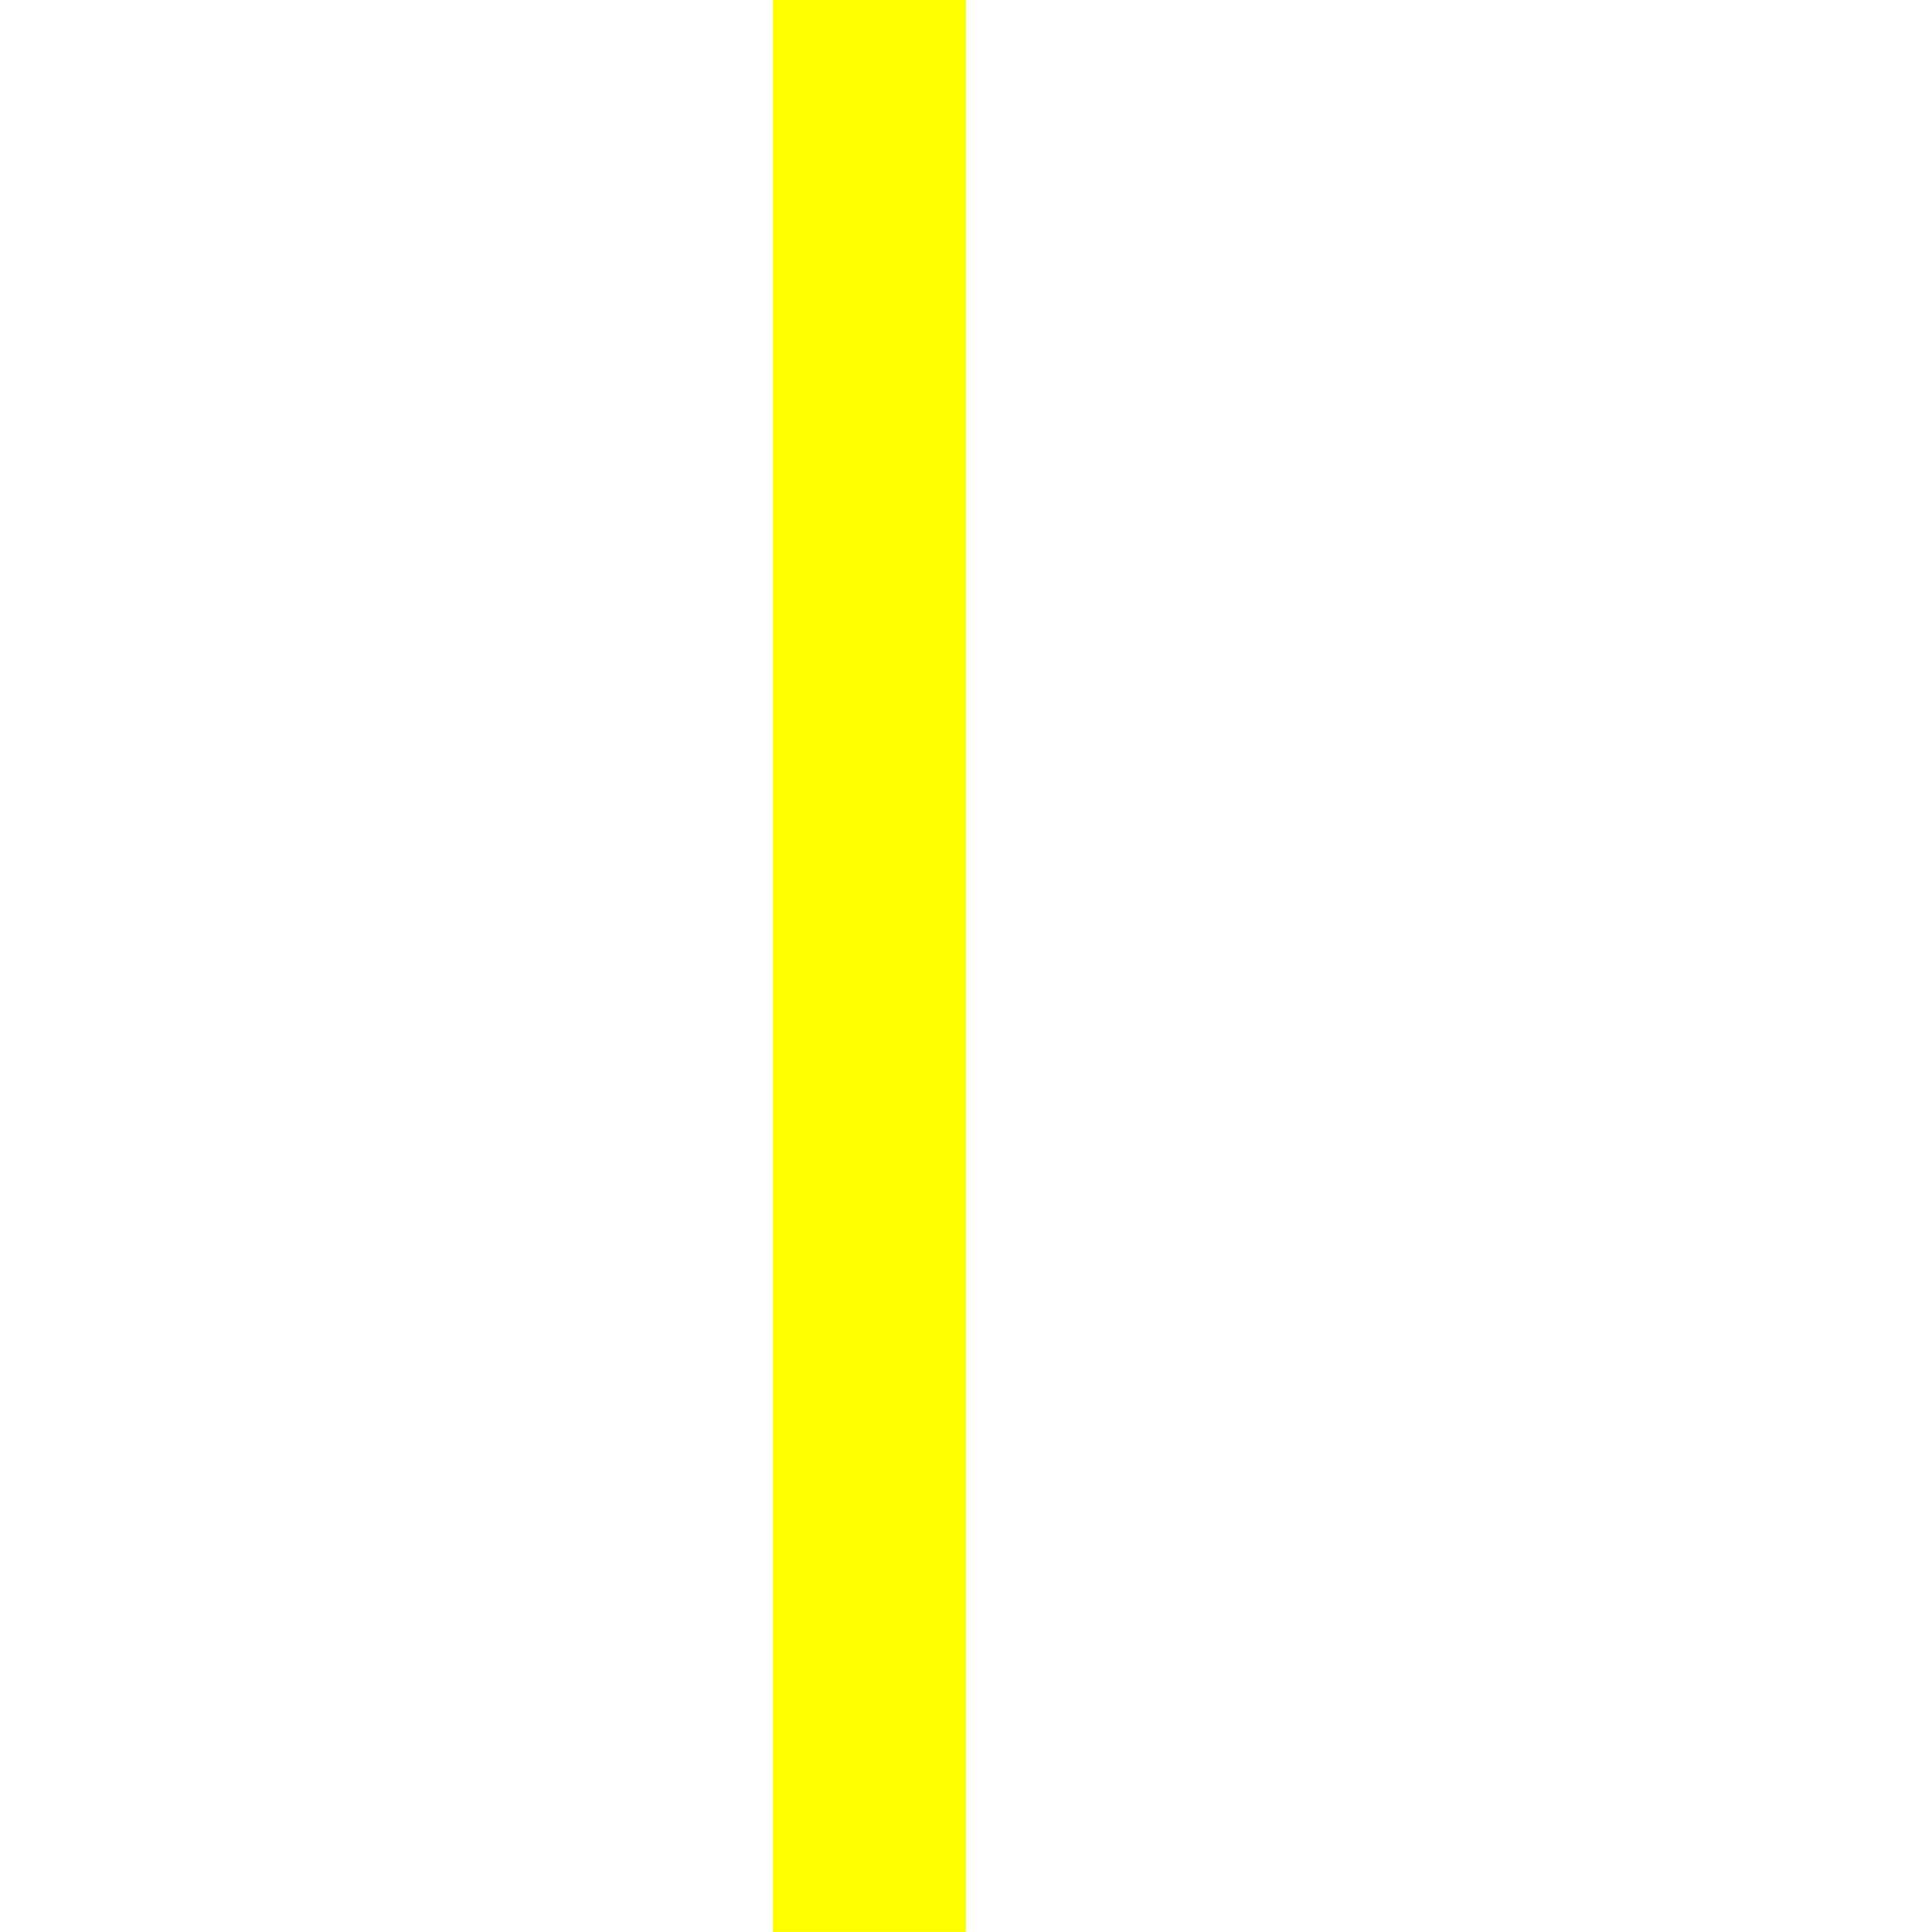
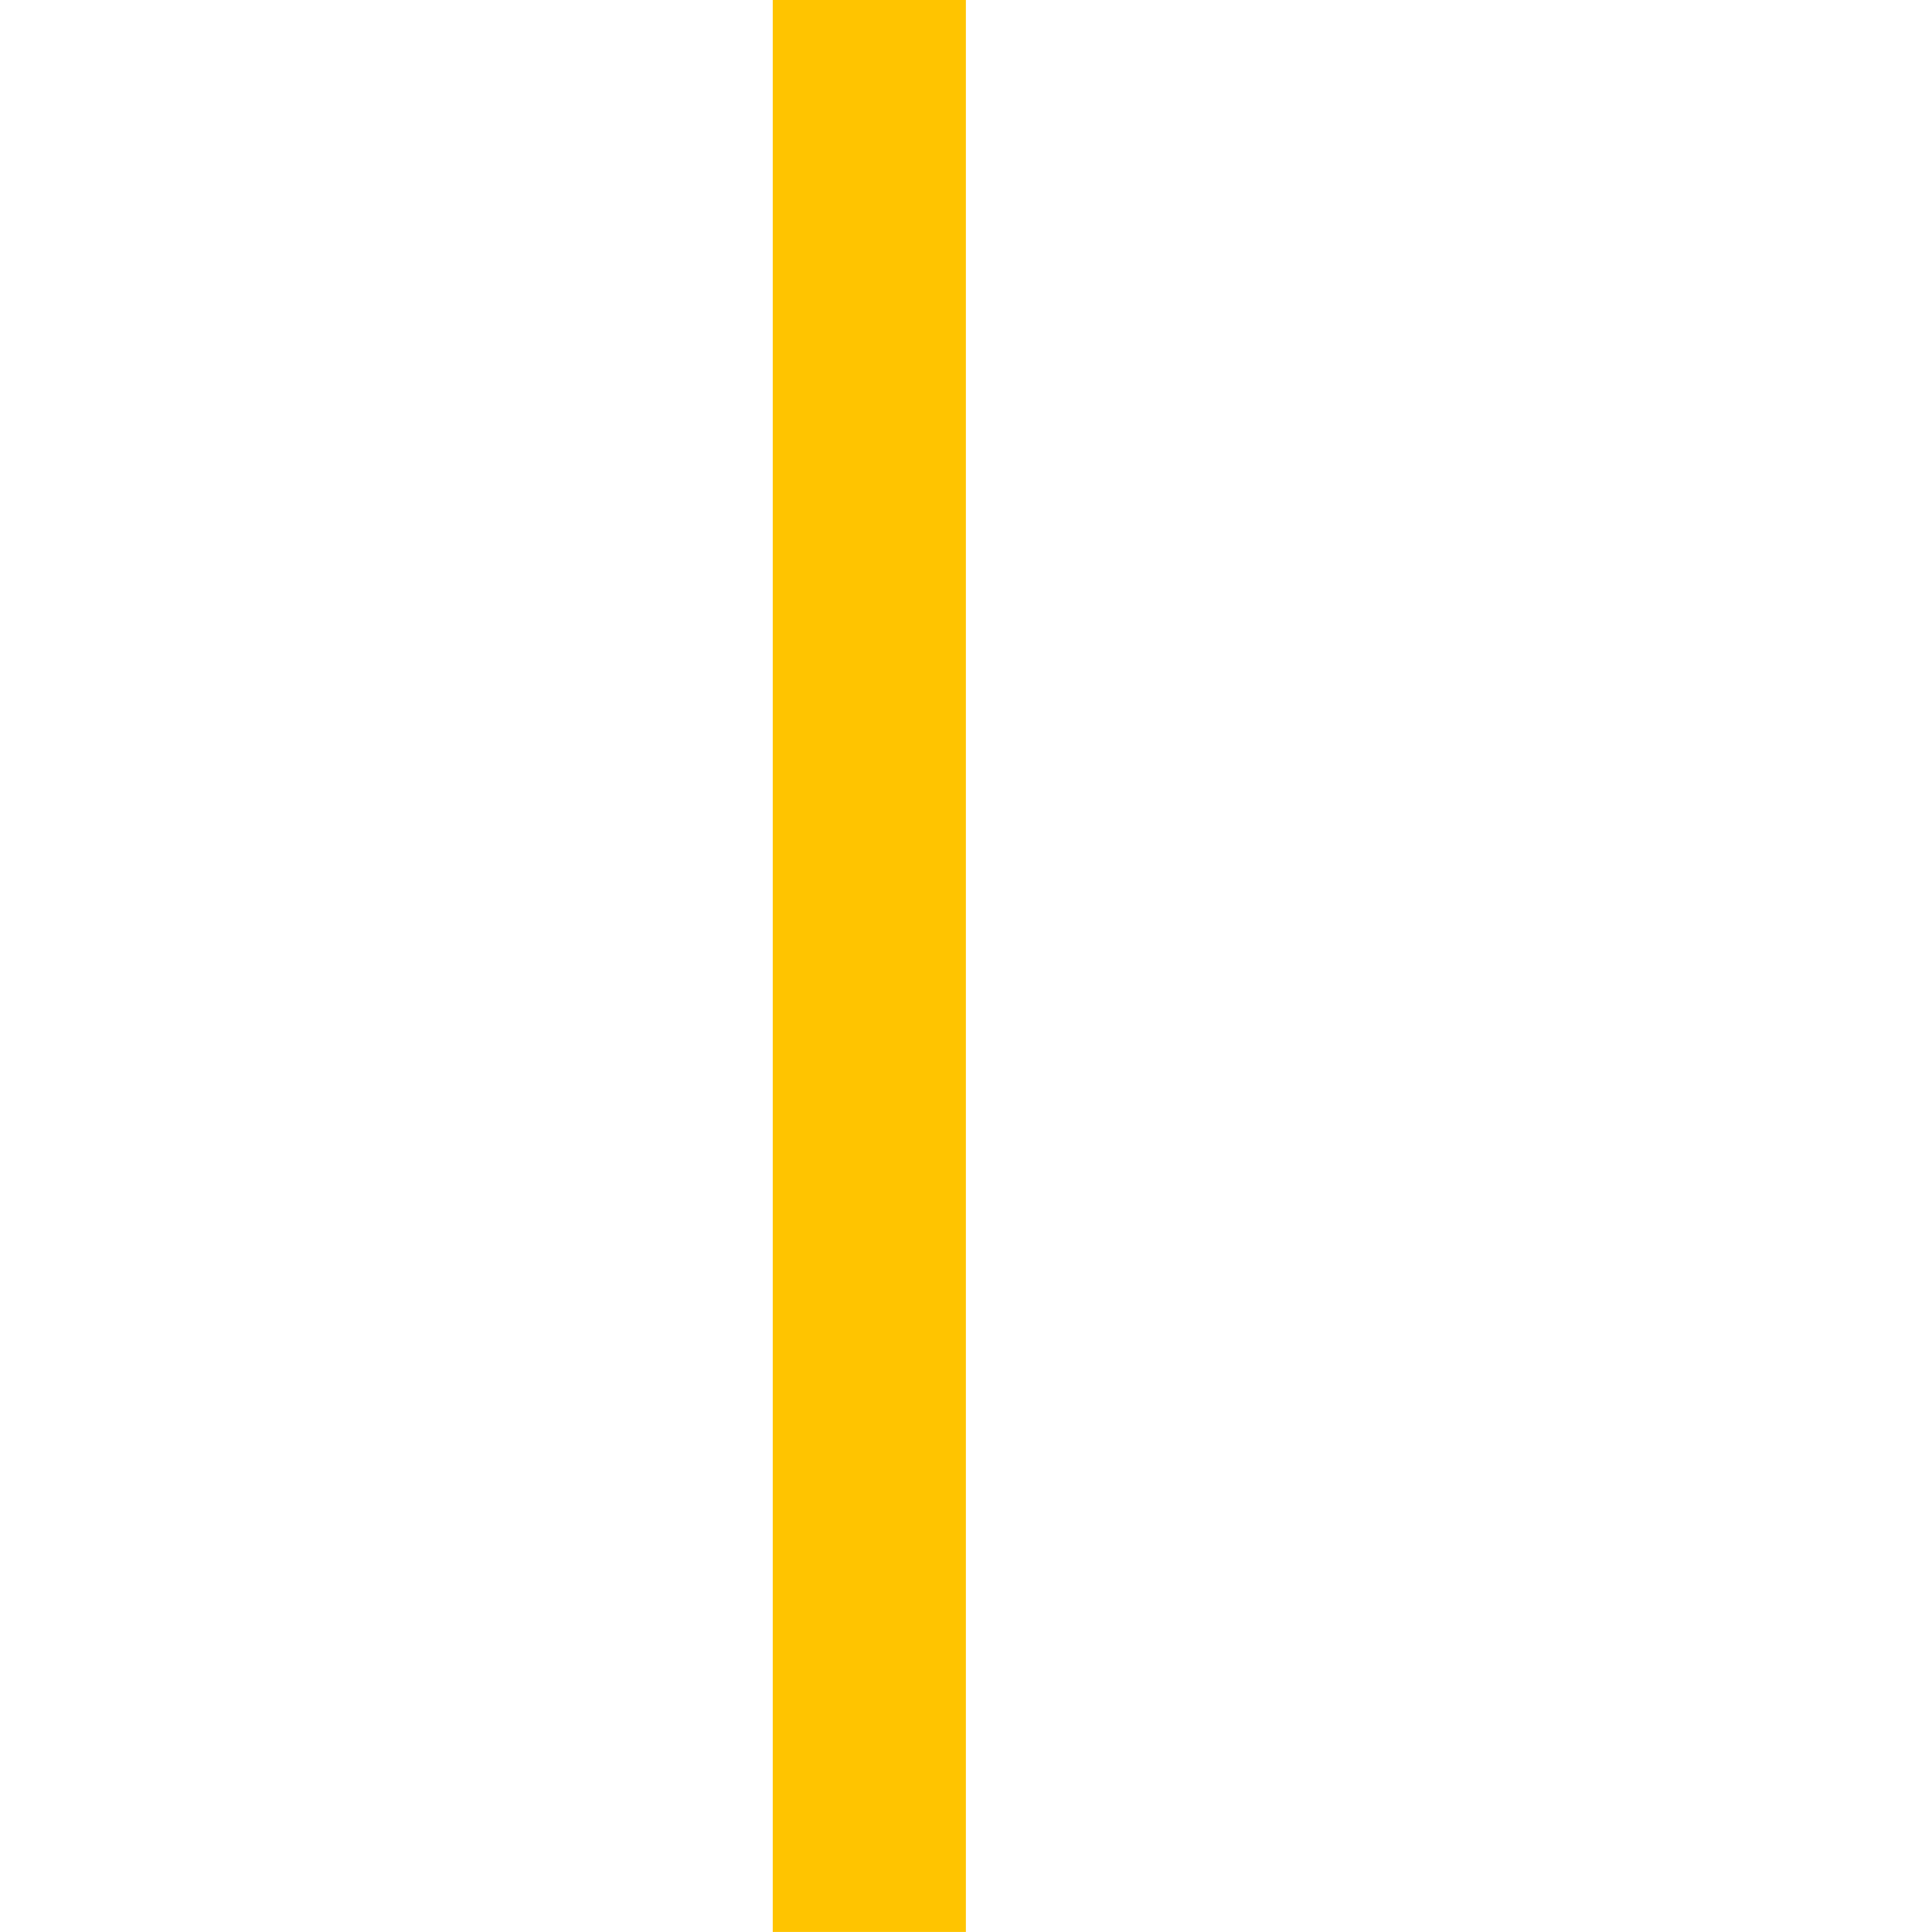
<svg xmlns="http://www.w3.org/2000/svg" width="20" height="20" viewBox="0 0 5.292 5.292" version="1.1" id="svg8">
  <defs id="defs2" />
  <g id="layer1" transform="translate(0,-291.7083)">
    <g id="g847" transform="matrix(0.05207439,0,0,0.05207453,-0.9012516,282.412)">
      <g id="g851">
        <g id="g1059" transform="matrix(1.998622,0,0,1.998619,17.32448,-313.5231)">
          <path style="opacity:1;fill:none;fill-opacity:0.494;stroke:#ffffff00;stroke-width:0.07;stroke-linecap:round;stroke-linejoin:round;stroke-miterlimit:4;stroke-dasharray:none;stroke-dashoffset:0;stroke-opacity:1;paint-order:stroke fill markers" d="M 25.4,271.6 -8.0000008e-7,246.2 H 50.8 Z" id="path883" />
          <path id="path880" d="m 25.4,271.6 25.4,25.4 H 0 Z" style="opacity:1;fill:none;fill-opacity:0.494;stroke:#ffffff00;stroke-width:0.07;stroke-linecap:round;stroke-linejoin:round;stroke-miterlimit:4;stroke-dasharray:none;stroke-dashoffset:0;stroke-opacity:1;paint-order:stroke fill markers" />
          <rect ry="5.053" y="253.849" x="7.649" height="35.529" width="35.529" id="rect870" style="opacity:1;fill:none;fill-opacity:0.494;stroke:#ffffff00;stroke-width:0.062;stroke-linecap:round;stroke-linejoin:round;stroke-miterlimit:4;stroke-dasharray:none;stroke-dashoffset:0;stroke-opacity:1;paint-order:stroke fill markers" />
          <circle r="25.397" cy="271.6" cx="25.4" id="path872" style="opacity:1;fill:none;fill-opacity:0.494;stroke:#ffffff00;stroke-width:0.076;stroke-linecap:round;stroke-linejoin:round;stroke-miterlimit:4;stroke-dasharray:none;stroke-dashoffset:0;stroke-opacity:1;paint-order:stroke fill markers" />
          <circle transform="rotate(-45)" cx="-174.09" cy="210.011" r="12.656" id="path876" style="opacity:1;fill:none;fill-opacity:0.494;stroke:#ffffff00;stroke-width:0.074;stroke-linecap:round;stroke-linejoin:round;stroke-miterlimit:4;stroke-dasharray:none;stroke-dashoffset:0;stroke-opacity:1;paint-order:stroke fill markers" />
          <path id="path904" d="m 25.4,271.6 -25.4,25.4 v -50.8 z" style="opacity:1;fill:none;fill-opacity:0.494;stroke:#ffffff00;stroke-width:0.07;stroke-linecap:round;stroke-linejoin:round;stroke-miterlimit:4;stroke-dasharray:none;stroke-dashoffset:0;stroke-opacity:1;paint-order:stroke fill markers" />
          <path style="opacity:1;fill:none;fill-opacity:0.494;stroke:#ffffff00;stroke-width:0.07;stroke-linecap:round;stroke-linejoin:round;stroke-miterlimit:4;stroke-dasharray:none;stroke-dashoffset:0;stroke-opacity:1;paint-order:stroke fill markers" d="m 25.4,271.6 25.4,-25.4 v 50.8 z" id="path906" />
          <rect ry="5.051" y="256.393" x="2.566" height="30.44" width="45.694" id="rect837" style="opacity:1;fill:none;fill-opacity:0.494;stroke:#ffffff00;stroke-width:0.066;stroke-linecap:round;stroke-linejoin:round;stroke-miterlimit:4;stroke-dasharray:none;stroke-dashoffset:0;stroke-opacity:1;paint-order:stroke fill markers" />
          <rect style="opacity:1;fill:none;fill-opacity:0.494;stroke:#ffffff00;stroke-width:0.066;stroke-linecap:round;stroke-linejoin:round;stroke-miterlimit:4;stroke-dasharray:none;stroke-dashoffset:0;stroke-opacity:1;paint-order:stroke fill markers" id="rect831" width="45.694" height="30.441" x="248.766" y="-40.633" ry="5.051" transform="rotate(90)" />
        </g>
      </g>
    </g>
    <path style="opacity:1;fill:#ffc107;fill-opacity:1;stroke:none;stroke-width:0.386;stroke-miterlimit:4;stroke-dasharray:none;stroke-opacity:1" d="m 50.206,401.677 c 110.217,0.713 55.109,0.356 0,0 z" id="rect997" />
    <g id="layer1-5" transform="translate(-49.82829,-54.46449)">
      <g id="g839" transform="translate(45.59496,51.81866)">
-         <rect style="opacity:1;fill:#ffff00;fill-opacity:1;stroke:none;stroke-width:1.673;stroke-linecap:round;stroke-linejoin:round;stroke-miterlimit:4;stroke-dasharray:none;stroke-dashoffset:0;stroke-opacity:1" id="rect834" width="0.529" height="5.292" x="6.35" y="294.354" />
+         <rect style="opacity:1;fill:#ffc400;fill-opacity:1;stroke:none;stroke-width:1.673;stroke-linecap:round;stroke-linejoin:round;stroke-miterlimit:4;stroke-dasharray:none;stroke-dashoffset:0;stroke-opacity:1" id="rect834" width="0.529" height="5.292" x="6.35" y="294.354" />
      </g>
    </g>
  </g>
</svg>
